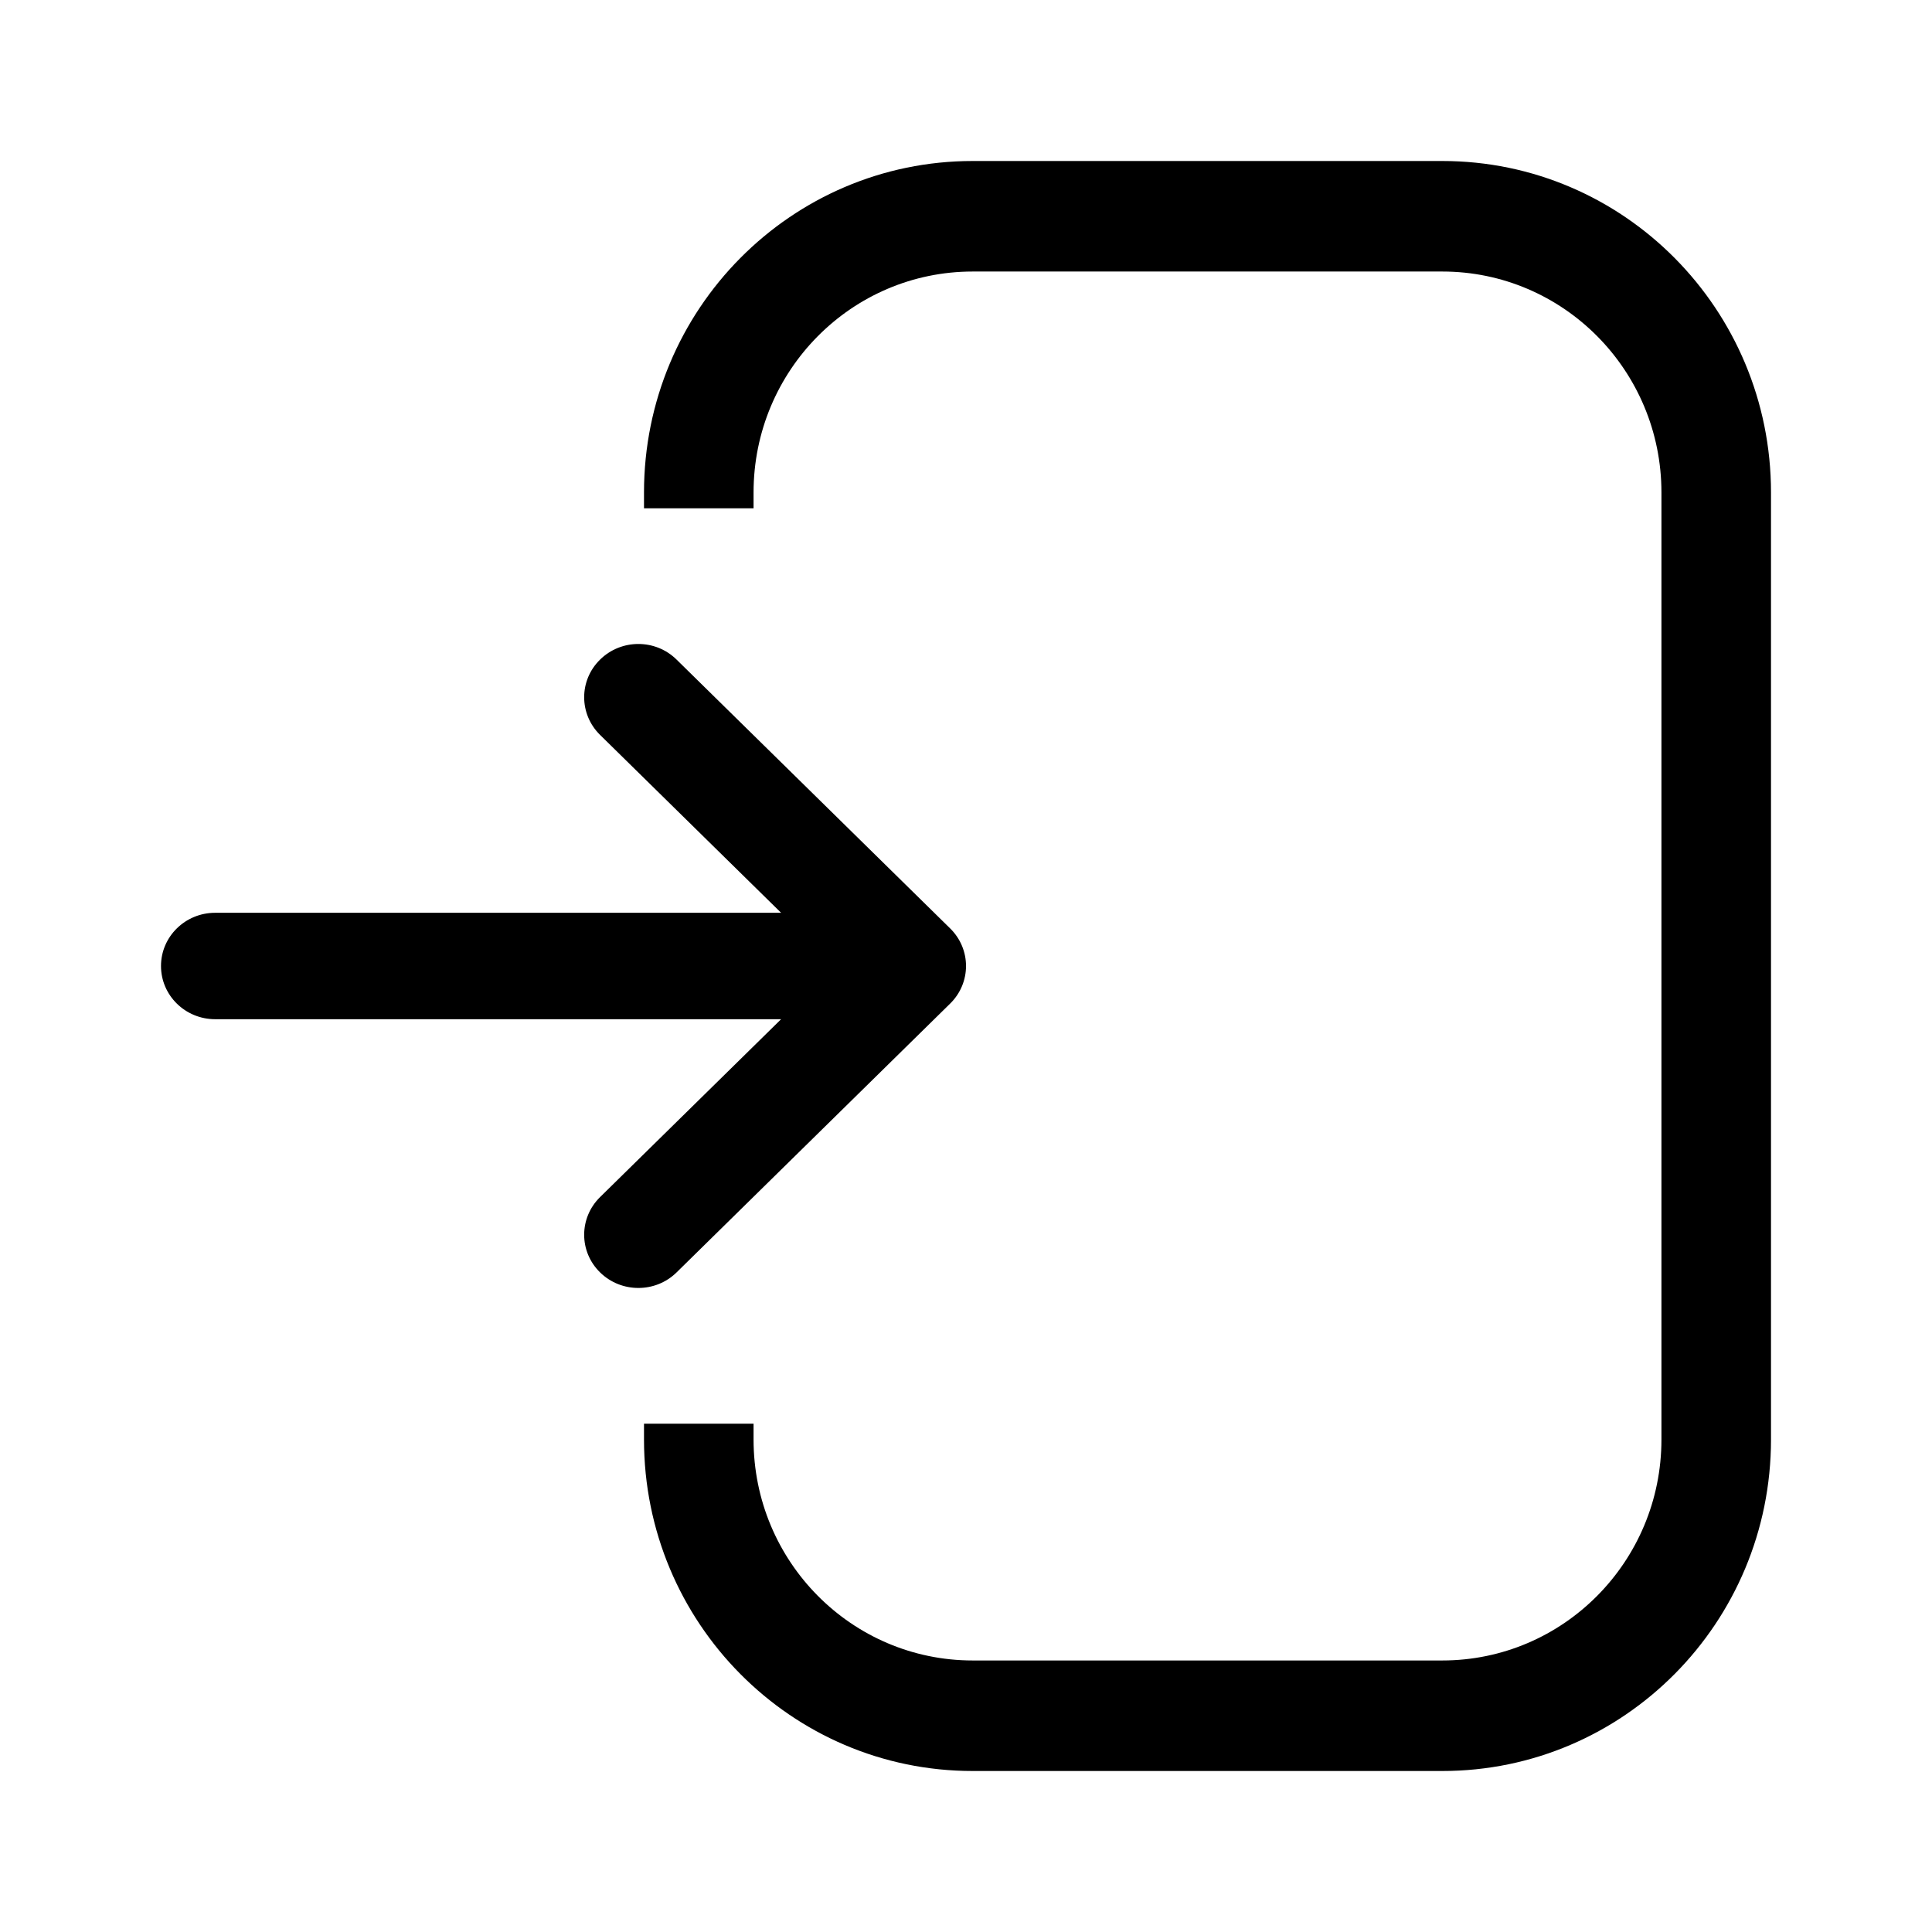
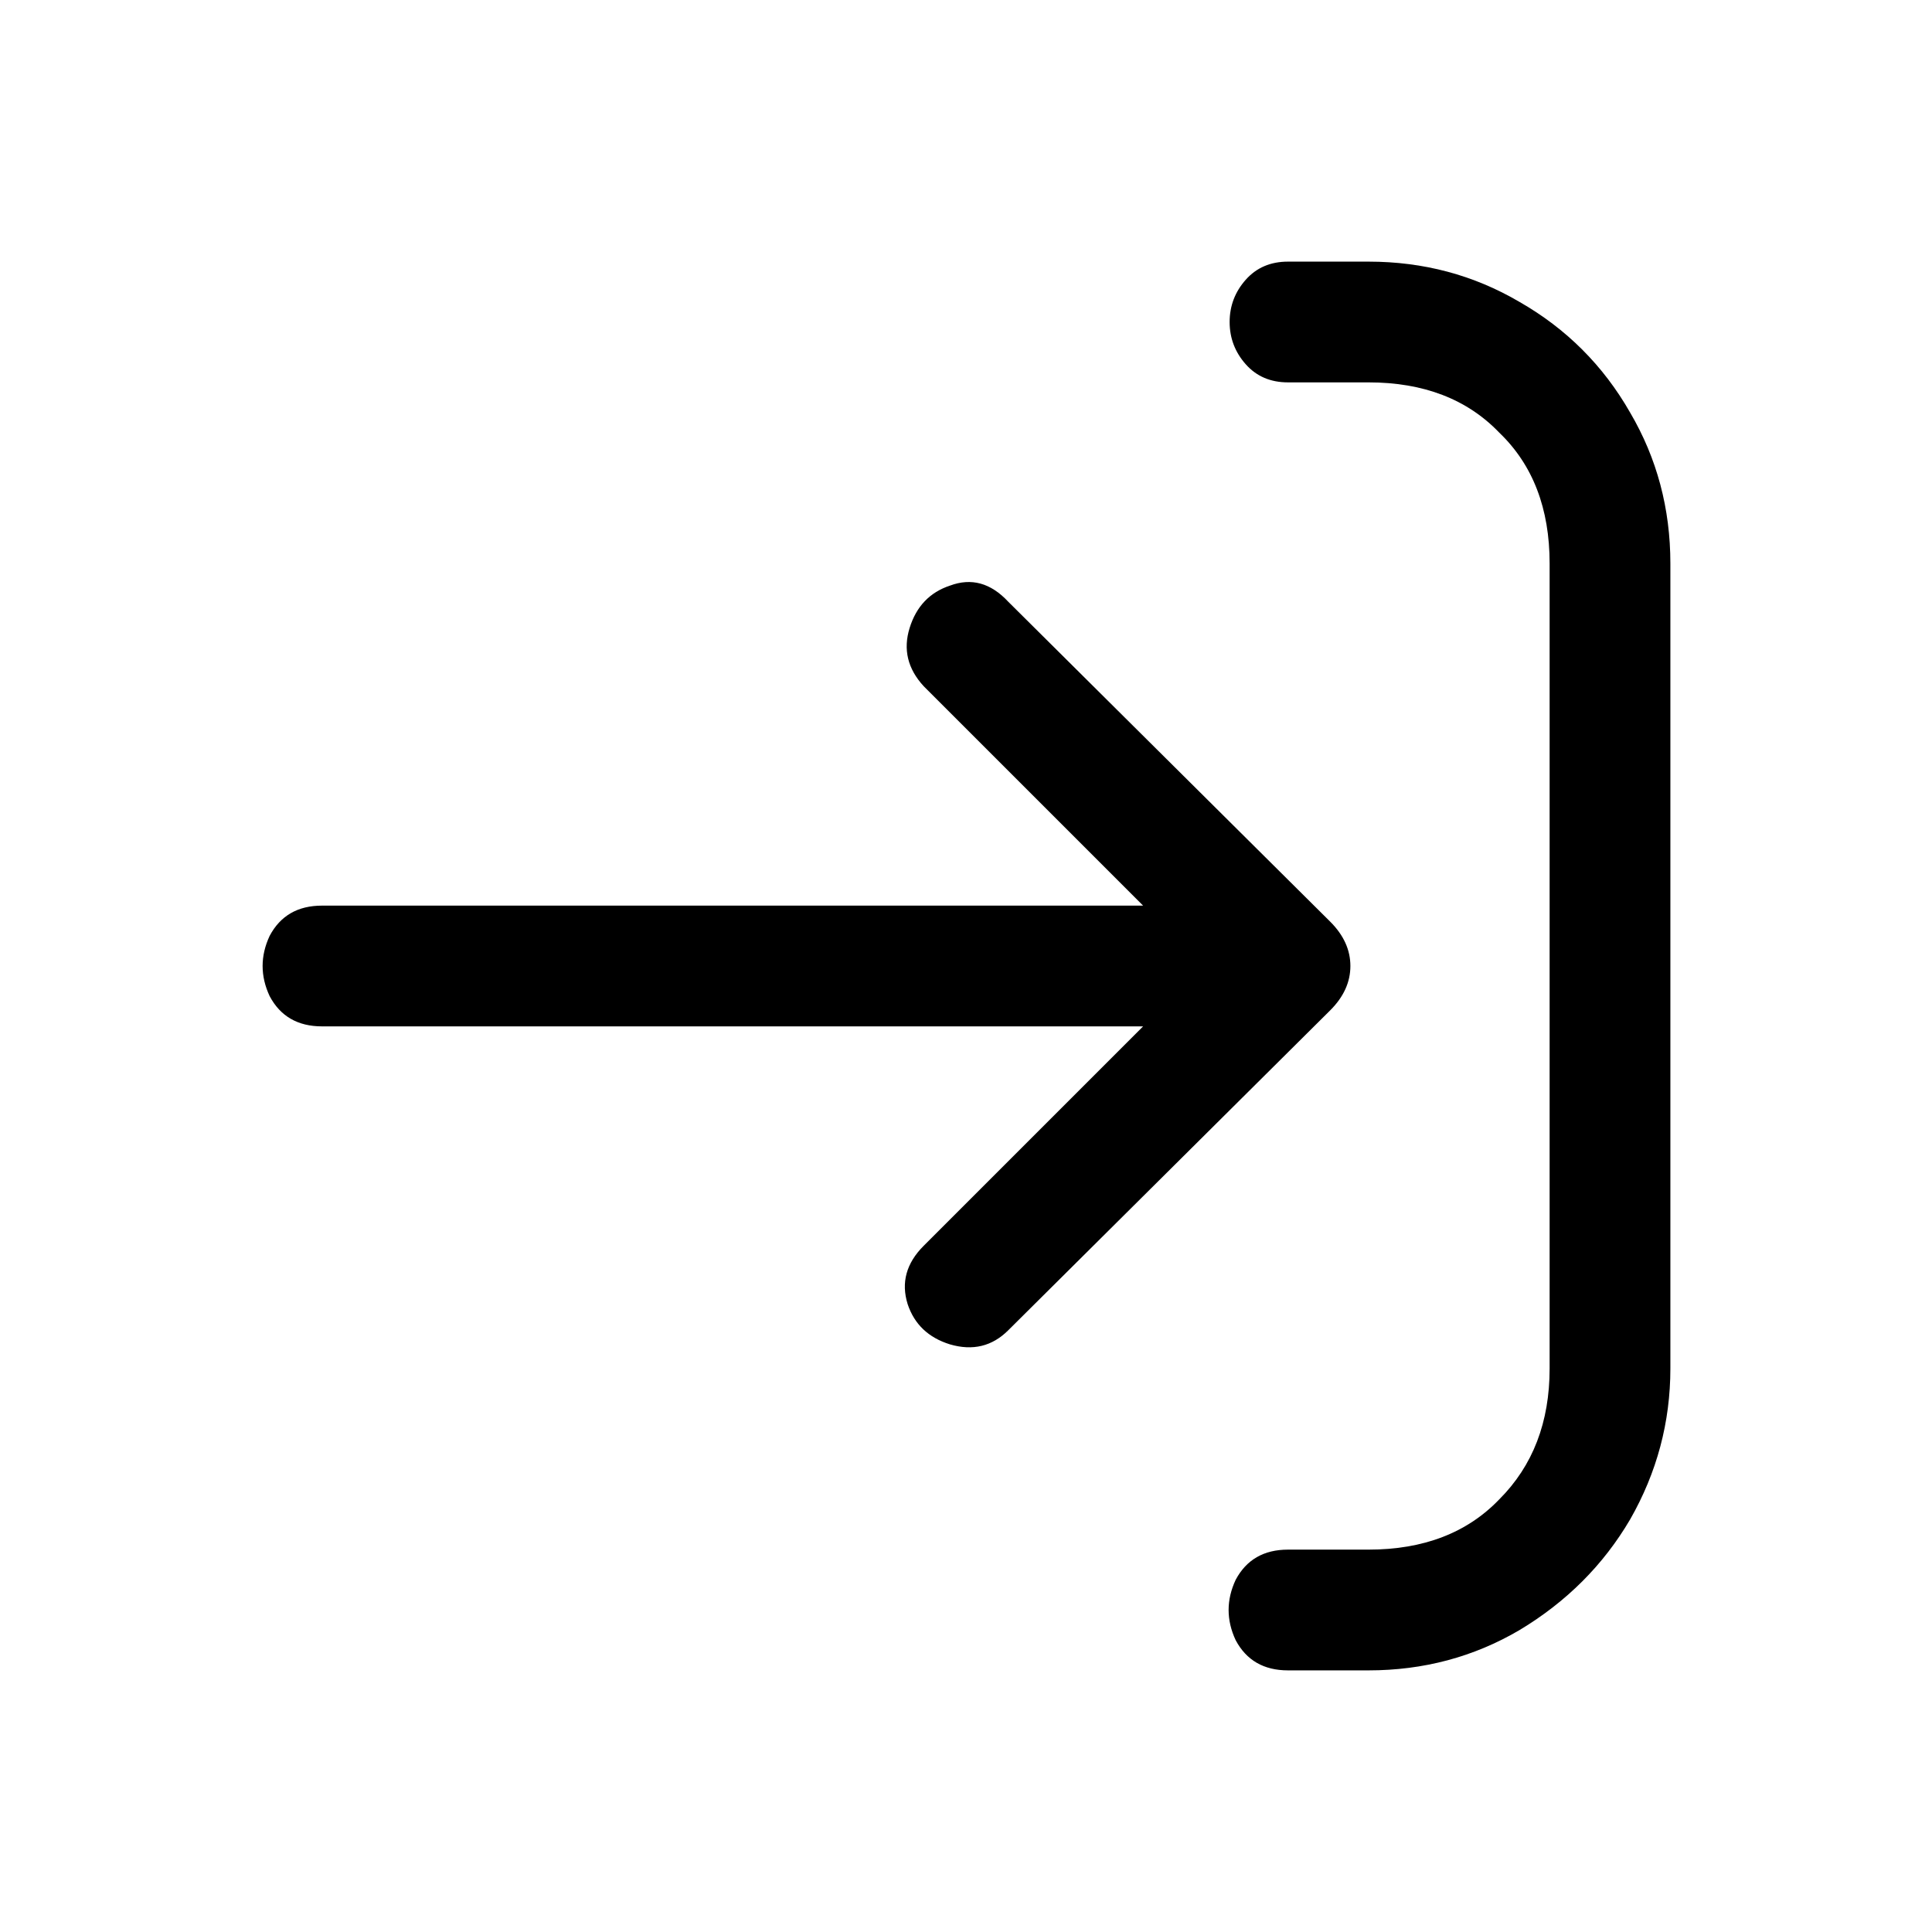
<svg xmlns="http://www.w3.org/2000/svg" width="24" height="24" viewBox="0 0 24 24" fill="none">
-   <path d="M12.083 20.627C10.58 20.627 9.361 19.398 9.361 17.882V17.686H8V17.882C8 20.157 9.828 22 12.083 22H17.917C20.172 22 22 20.157 22 17.882V6.118C22 3.844 20.172 2 17.917 2H12.083C9.828 2 8 3.844 8 6.118V6.314H9.361V6.118C9.361 4.602 10.58 3.373 12.083 3.373H17.917C19.42 3.373 20.639 4.602 20.639 6.118V17.882C20.639 19.398 19.42 20.627 17.917 20.627H12.083Z" fill="currentColor" />
-   <path d="M8.405 8.194C8.143 7.935 7.717 7.935 7.454 8.194C7.191 8.452 7.191 8.87 7.454 9.129L9.703 11.339H2.673C2.301 11.339 2 11.635 2 12C2 12.365 2.301 12.661 2.673 12.661H9.703L7.454 14.871C7.191 15.13 7.191 15.548 7.454 15.806C7.717 16.064 8.143 16.064 8.405 15.806L11.803 12.467C12.066 12.209 12.066 11.791 11.803 11.533L8.405 8.194Z" fill="currentColor" />
+   <path d="M17 3.25C17.683 3.25 18.308 3.417 18.875 3.75C19.458 4.083 19.917 4.542 20.25 5.125C20.583 5.692 20.75 6.317 20.75 7V17C20.75 17.667 20.583 18.292 20.25 18.875C19.917 19.442 19.458 19.9 18.875 20.25C18.308 20.583 17.683 20.75 17 20.75H16C15.7 20.75 15.483 20.625 15.35 20.375C15.233 20.125 15.233 19.875 15.35 19.625C15.483 19.375 15.7 19.25 16 19.25H17C17.683 19.25 18.225 19.042 18.625 18.625C19.042 18.208 19.25 17.667 19.25 17V7C19.25 6.317 19.042 5.775 18.625 5.375C18.225 4.958 17.683 4.75 17 4.75H16C15.783 4.75 15.608 4.675 15.475 4.525C15.342 4.375 15.275 4.2 15.275 4C15.275 3.8 15.342 3.625 15.475 3.475C15.608 3.325 15.783 3.25 16 3.25H17ZM11.475 8.525C11.275 8.308 11.217 8.067 11.3 7.8C11.383 7.533 11.55 7.358 11.8 7.275C12.067 7.175 12.308 7.242 12.525 7.475L16.525 11.45C16.692 11.617 16.775 11.8 16.775 12C16.775 12.2 16.692 12.383 16.525 12.55L12.525 16.525C12.325 16.725 12.083 16.783 11.8 16.7C11.533 16.617 11.358 16.45 11.275 16.2C11.192 15.933 11.258 15.692 11.475 15.475L14.95 12L11.475 8.525ZM16 11.25V12.75H4C3.7 12.75 3.483 12.625 3.35 12.375C3.233 12.125 3.233 11.875 3.35 11.625C3.483 11.375 3.7 11.25 4 11.25H16Z" fill="currentColor" />
</svg>
